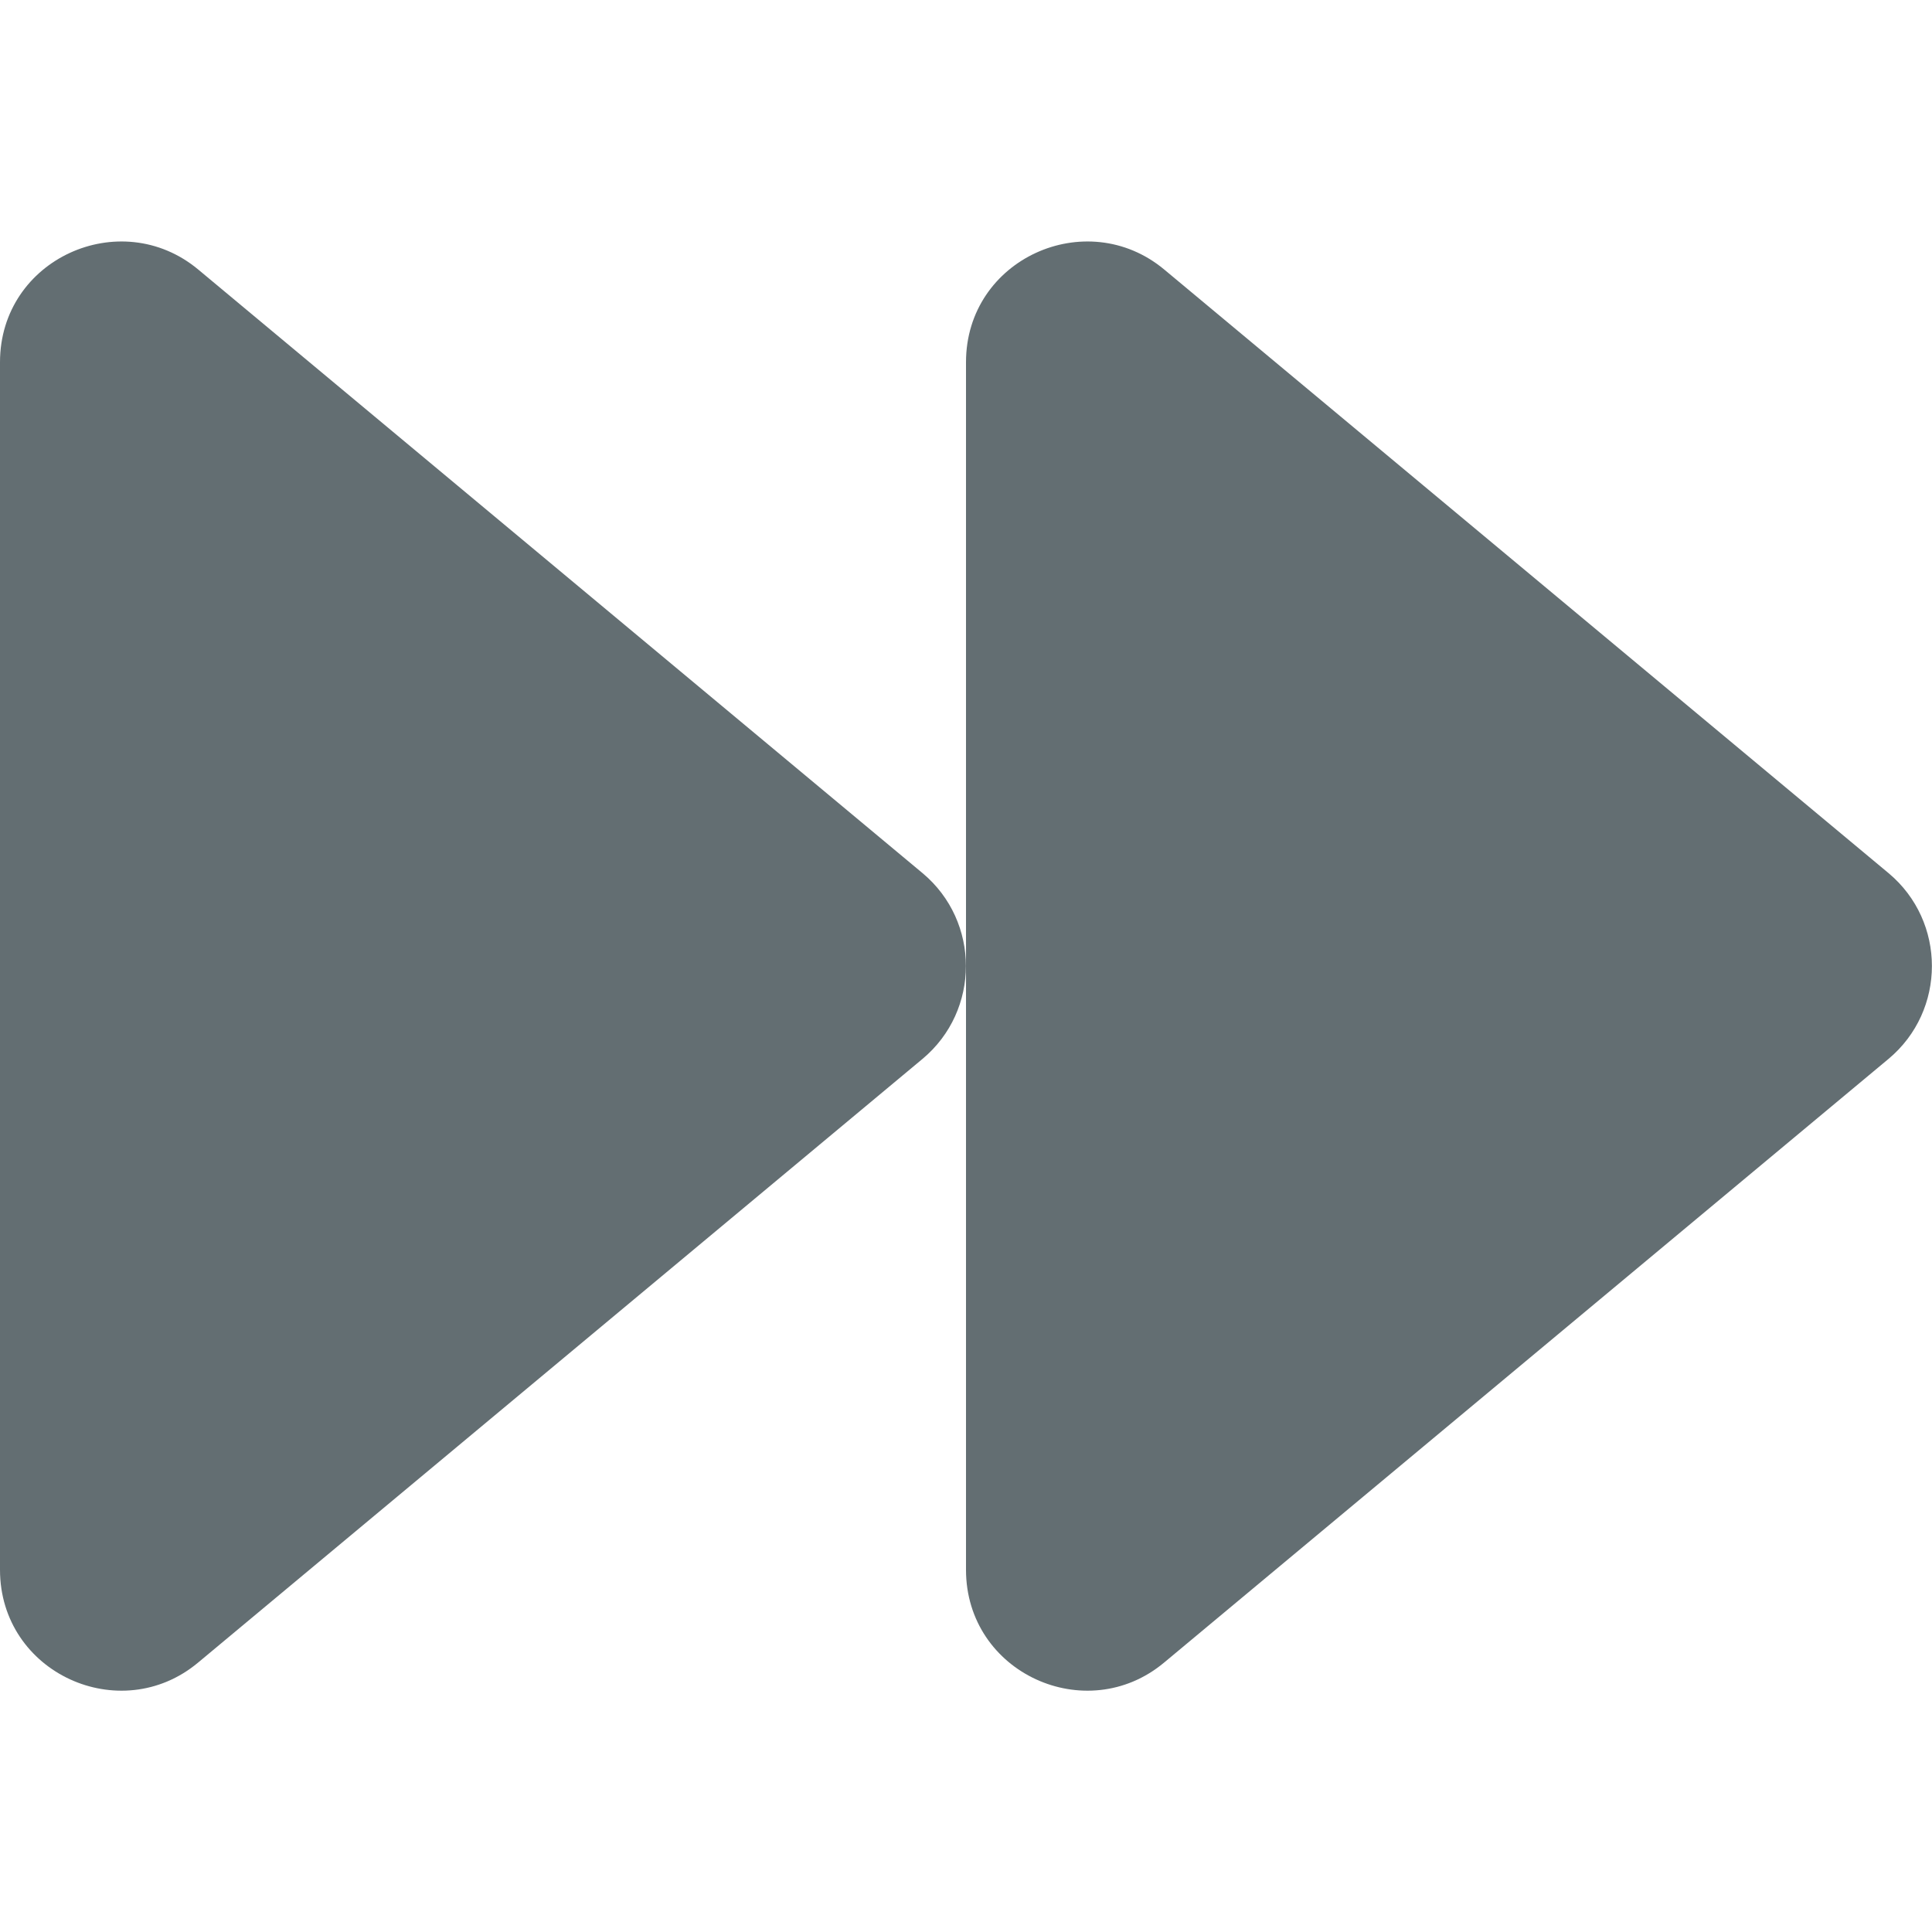
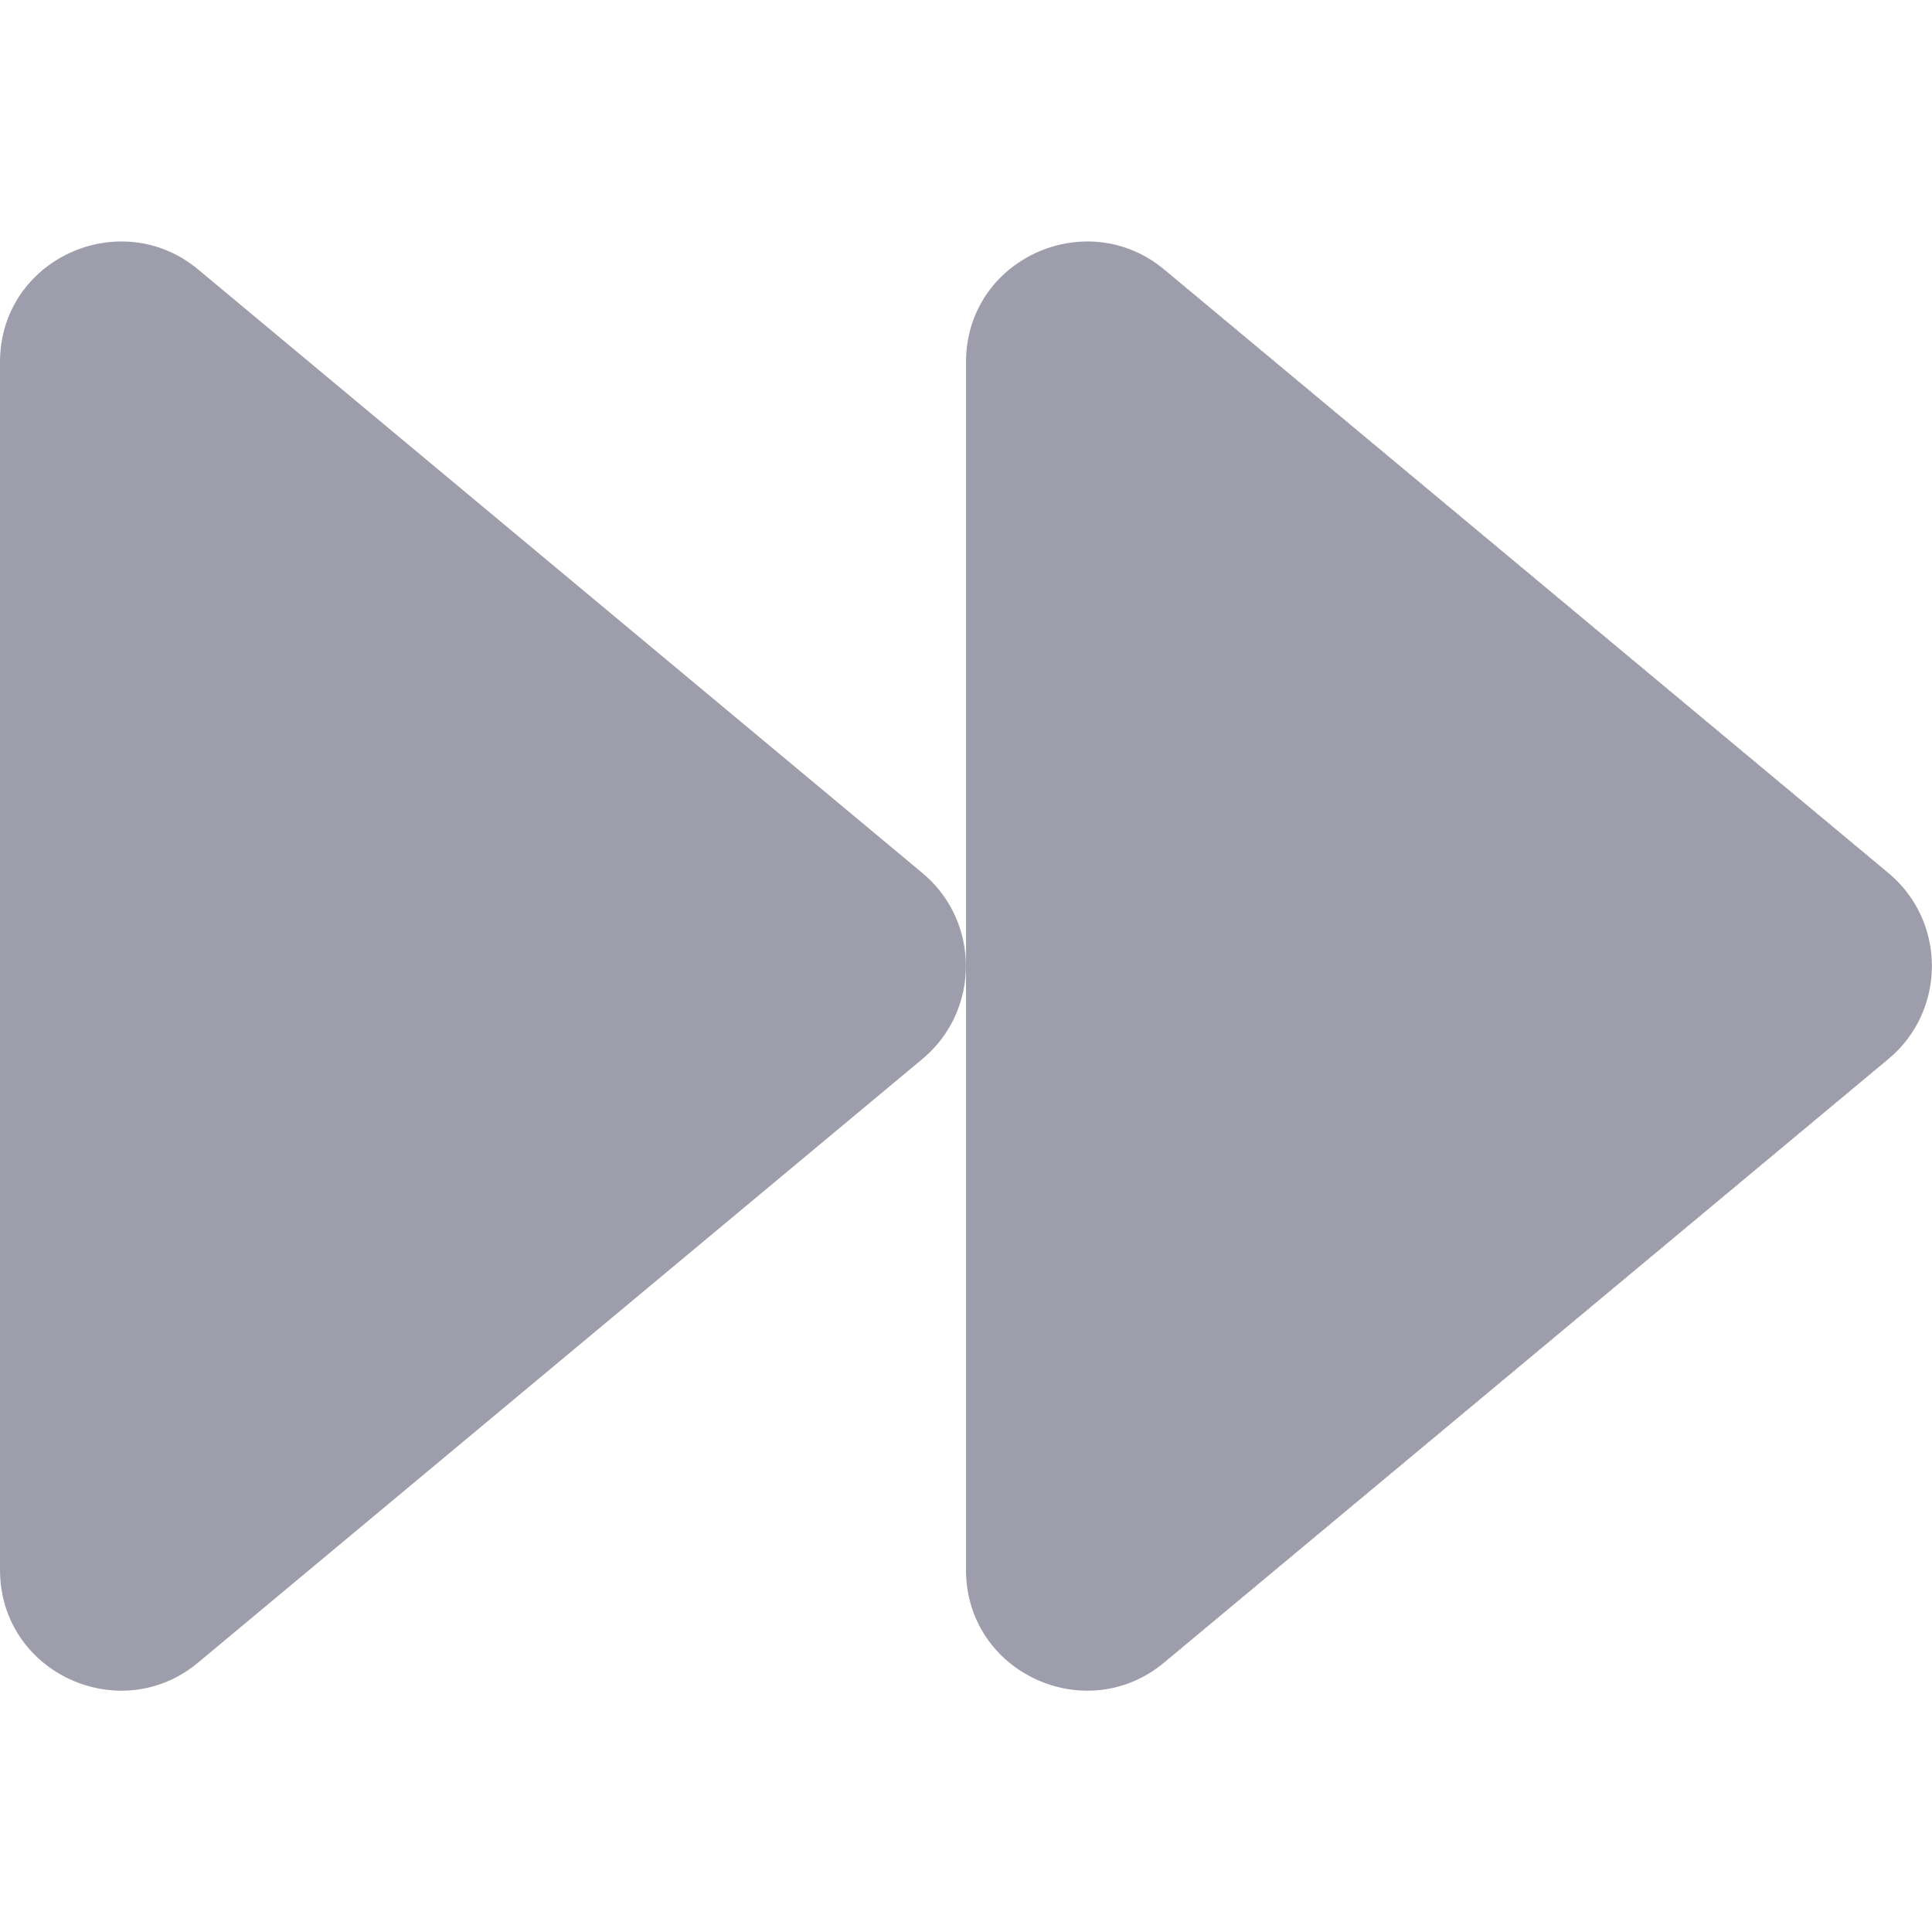
<svg xmlns="http://www.w3.org/2000/svg" aria-hidden="true" focusable="false" data-prefix="fas" data-icon="forward" class="svg-inline--fa fa-forward fa-w-16" role="img" viewBox="0 0 512 512">
-   <path fill="#636e72" d="M500.5 231.4l-192-160C287.9 54.3 256 68.6 256 96v320c0 27.4 31.9 41.8 52.5 24.6l192-160c15.3-12.8 15.3-36.4 0-49.2zm-256 0l-192-160C31.9 54.3 0 68.6 0 96v320c0 27.4 31.9 41.8 52.5 24.6l192-160c15.3-12.8 15.3-36.4 0-49.2z" />
+   <path fill="#9e9dac" d="M500.5 231.4l-192-160C287.9 54.3 256 68.6 256 96v320c0 27.4 31.9 41.8 52.5 24.6l192-160c15.3-12.8 15.3-36.4 0-49.2zm-256 0l-192-160C31.9 54.3 0 68.6 0 96v320c0 27.4 31.9 41.8 52.5 24.6l192-160c15.3-12.8 15.3-36.4 0-49.2z" />
</svg>
